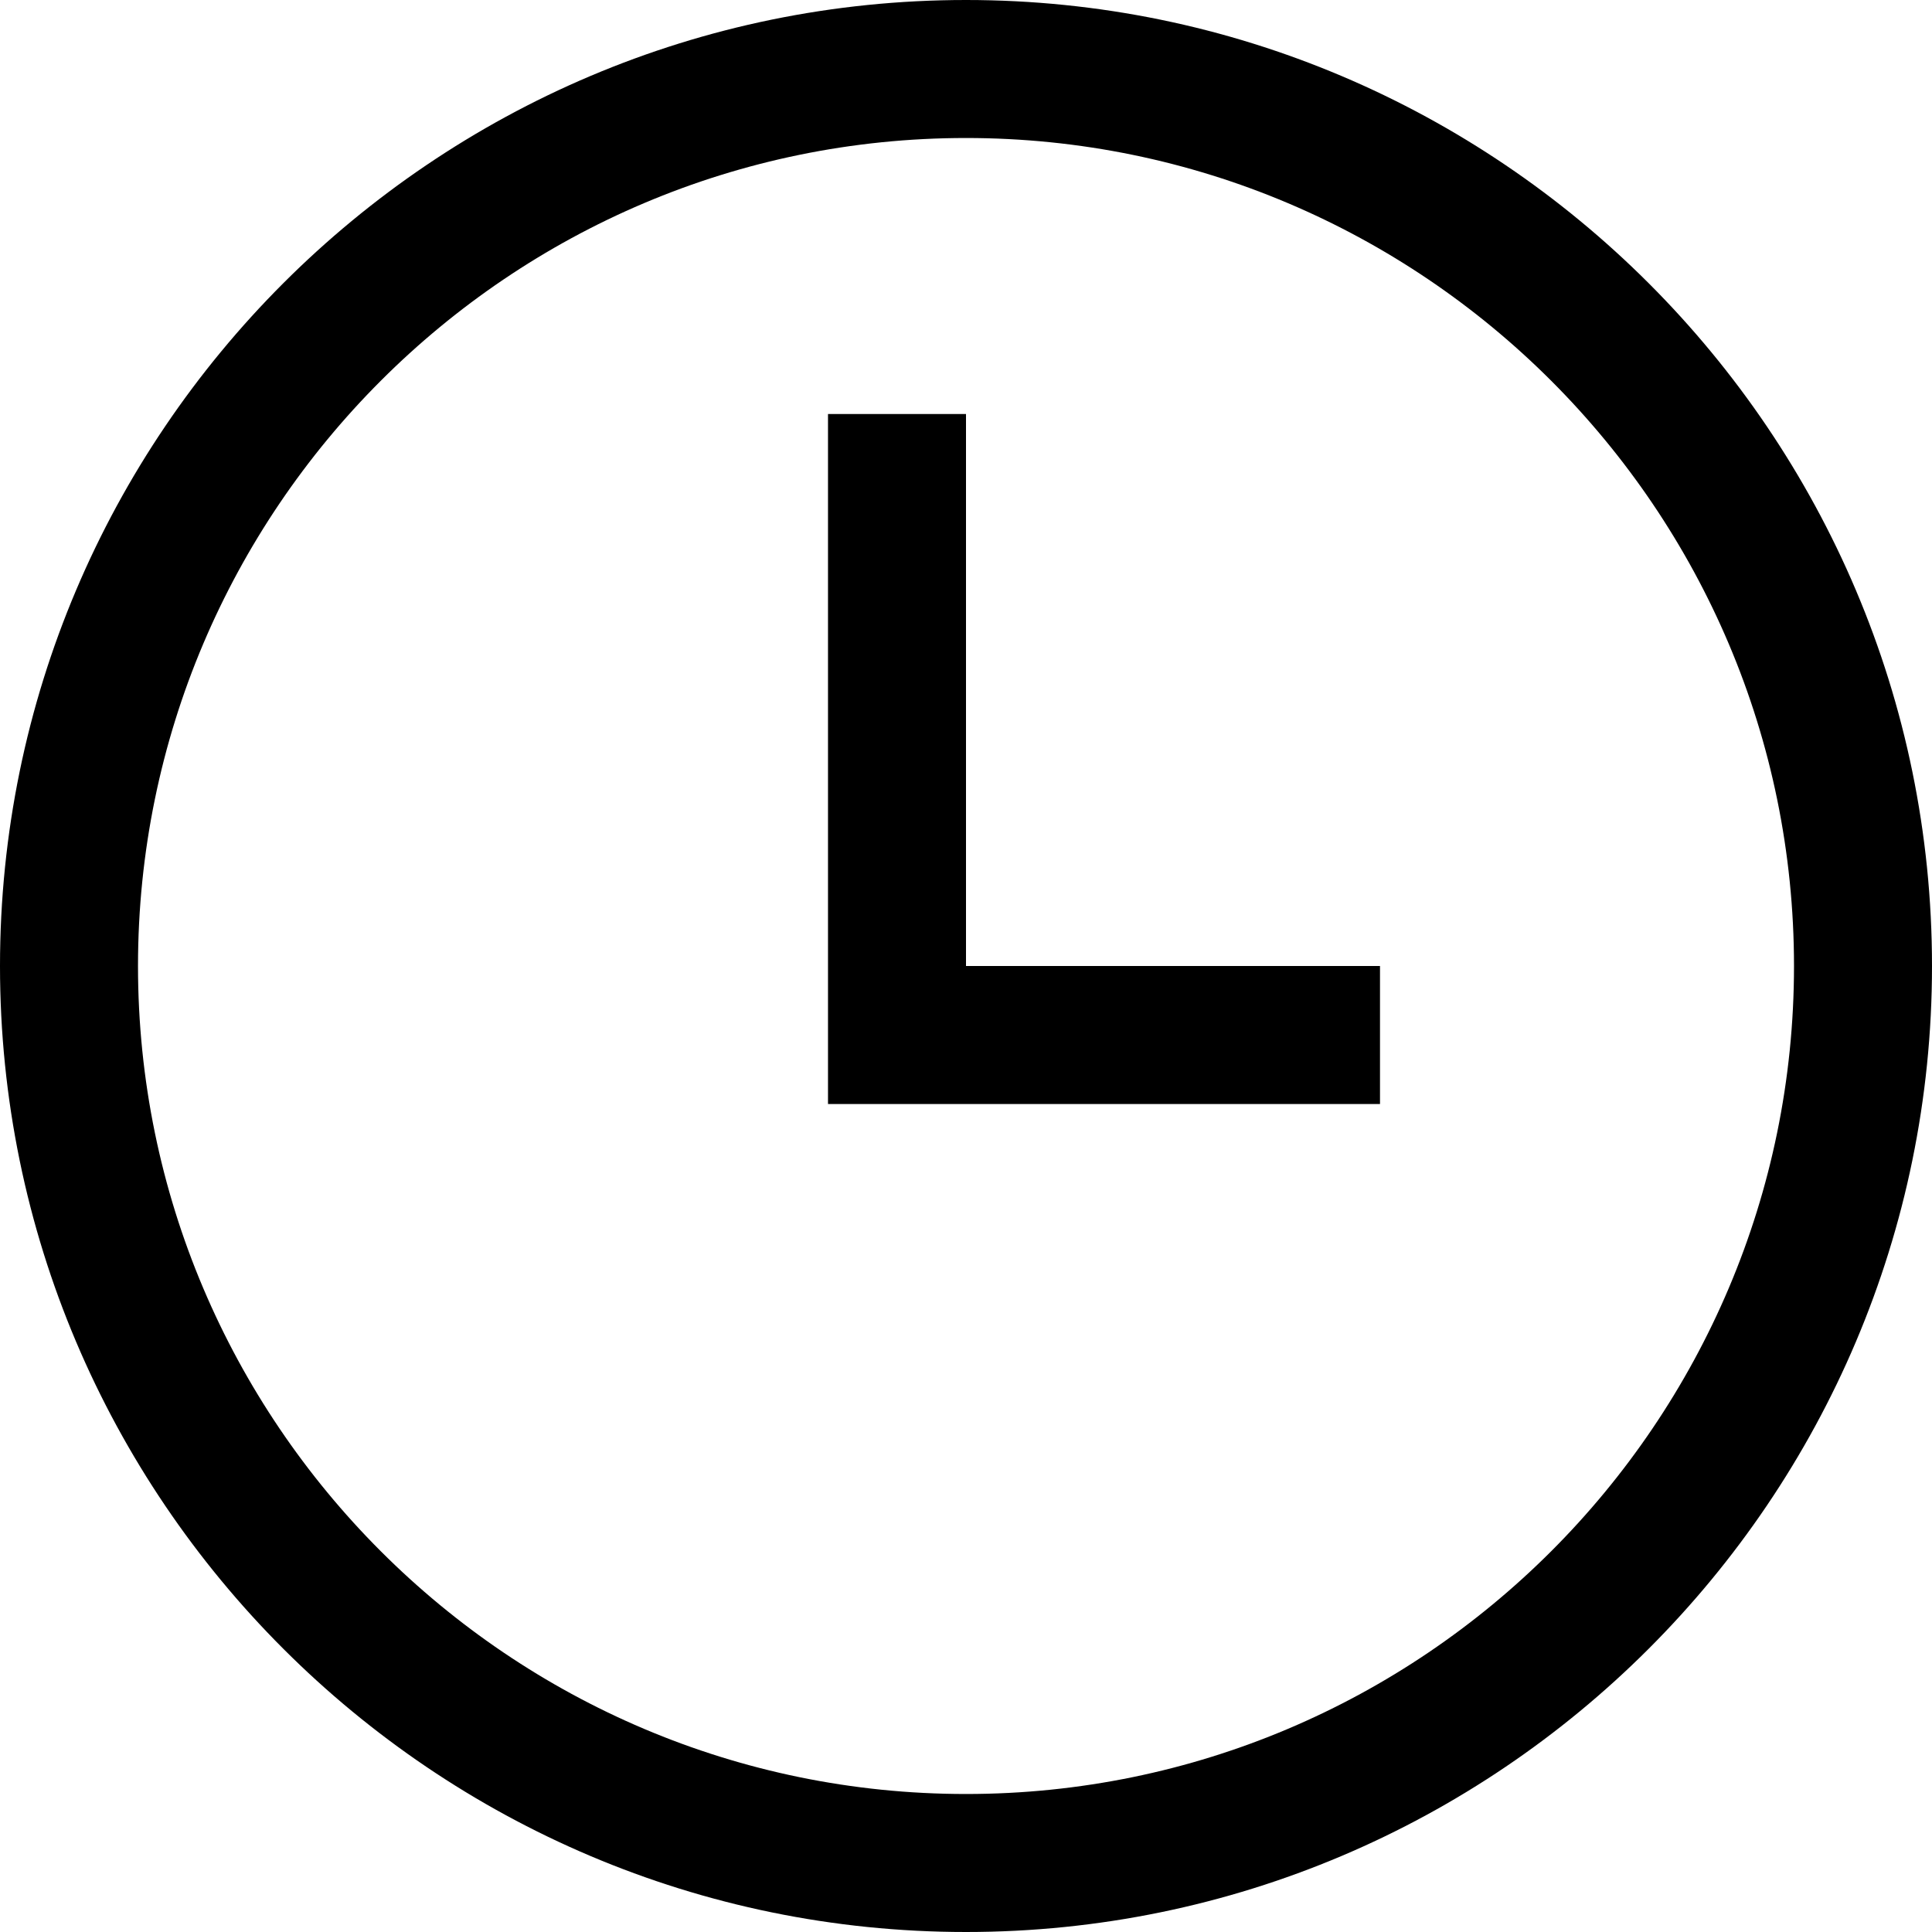
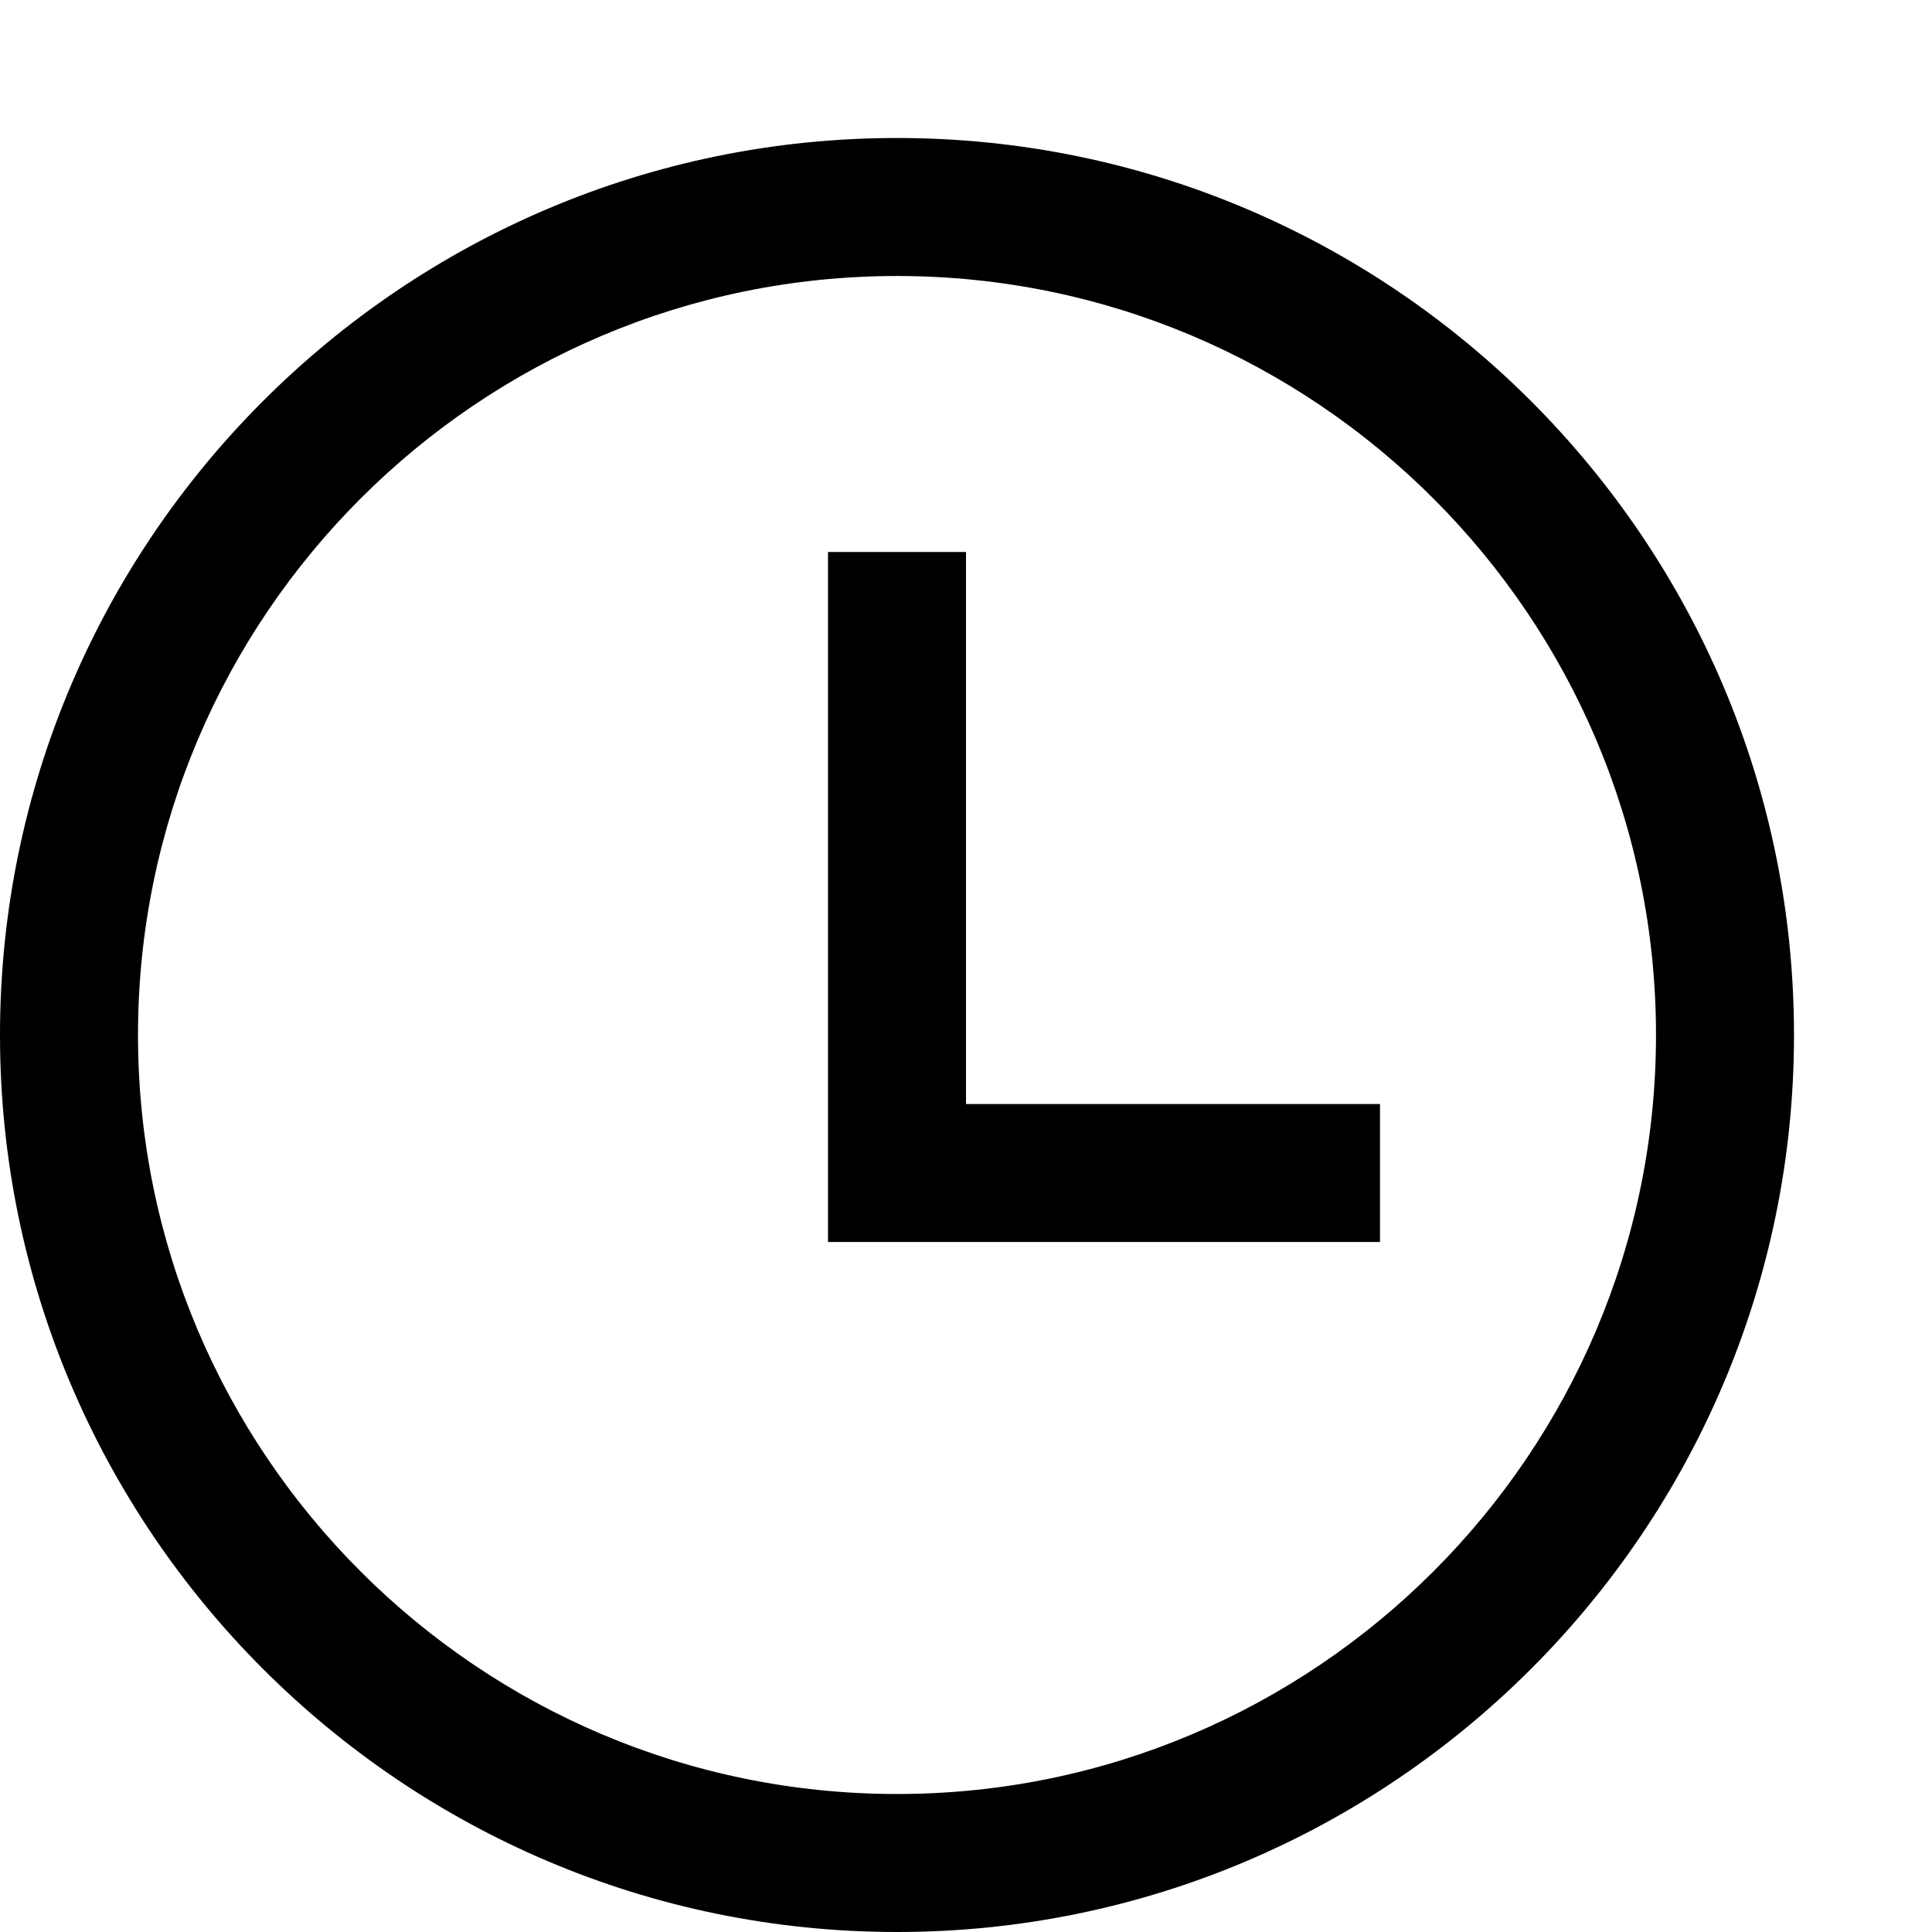
- <svg xmlns="http://www.w3.org/2000/svg" viewBox="0 0 448 448">
-   <path d="M224 448c-123.516 0-224-100.5-224-224 0-123.516 100.484-224 224-224 123.5 0 224 100.484 224 224 0 123.5-100.5 224-224 224zm0-416c-105.875 0-192 86.125-192 192s86.125 192 192 192 192-86.125 192-192-86.125-192-192-192zm96 192h-96v-128h-32v160h128v-32z" />
+ <svg xmlns="http://www.w3.org/2000/svg" viewBox="0 0 448 448" enable-background="new 0 0 448 448">
+   <path d="M208 448c-114.687 0-208-93.312-208-208s93.313-208 208-208 208 93.313 208 208-93.312 208-208 208zm0-384c-97.047 0-176 78.953-176 176 0 97.031 78.953 176 176 176 97.031 0 176-78.969 176-176 0-97.047-78.969-176-176-176zm112 192h-96v-128h-32v160h128v-32z" />
</svg>
